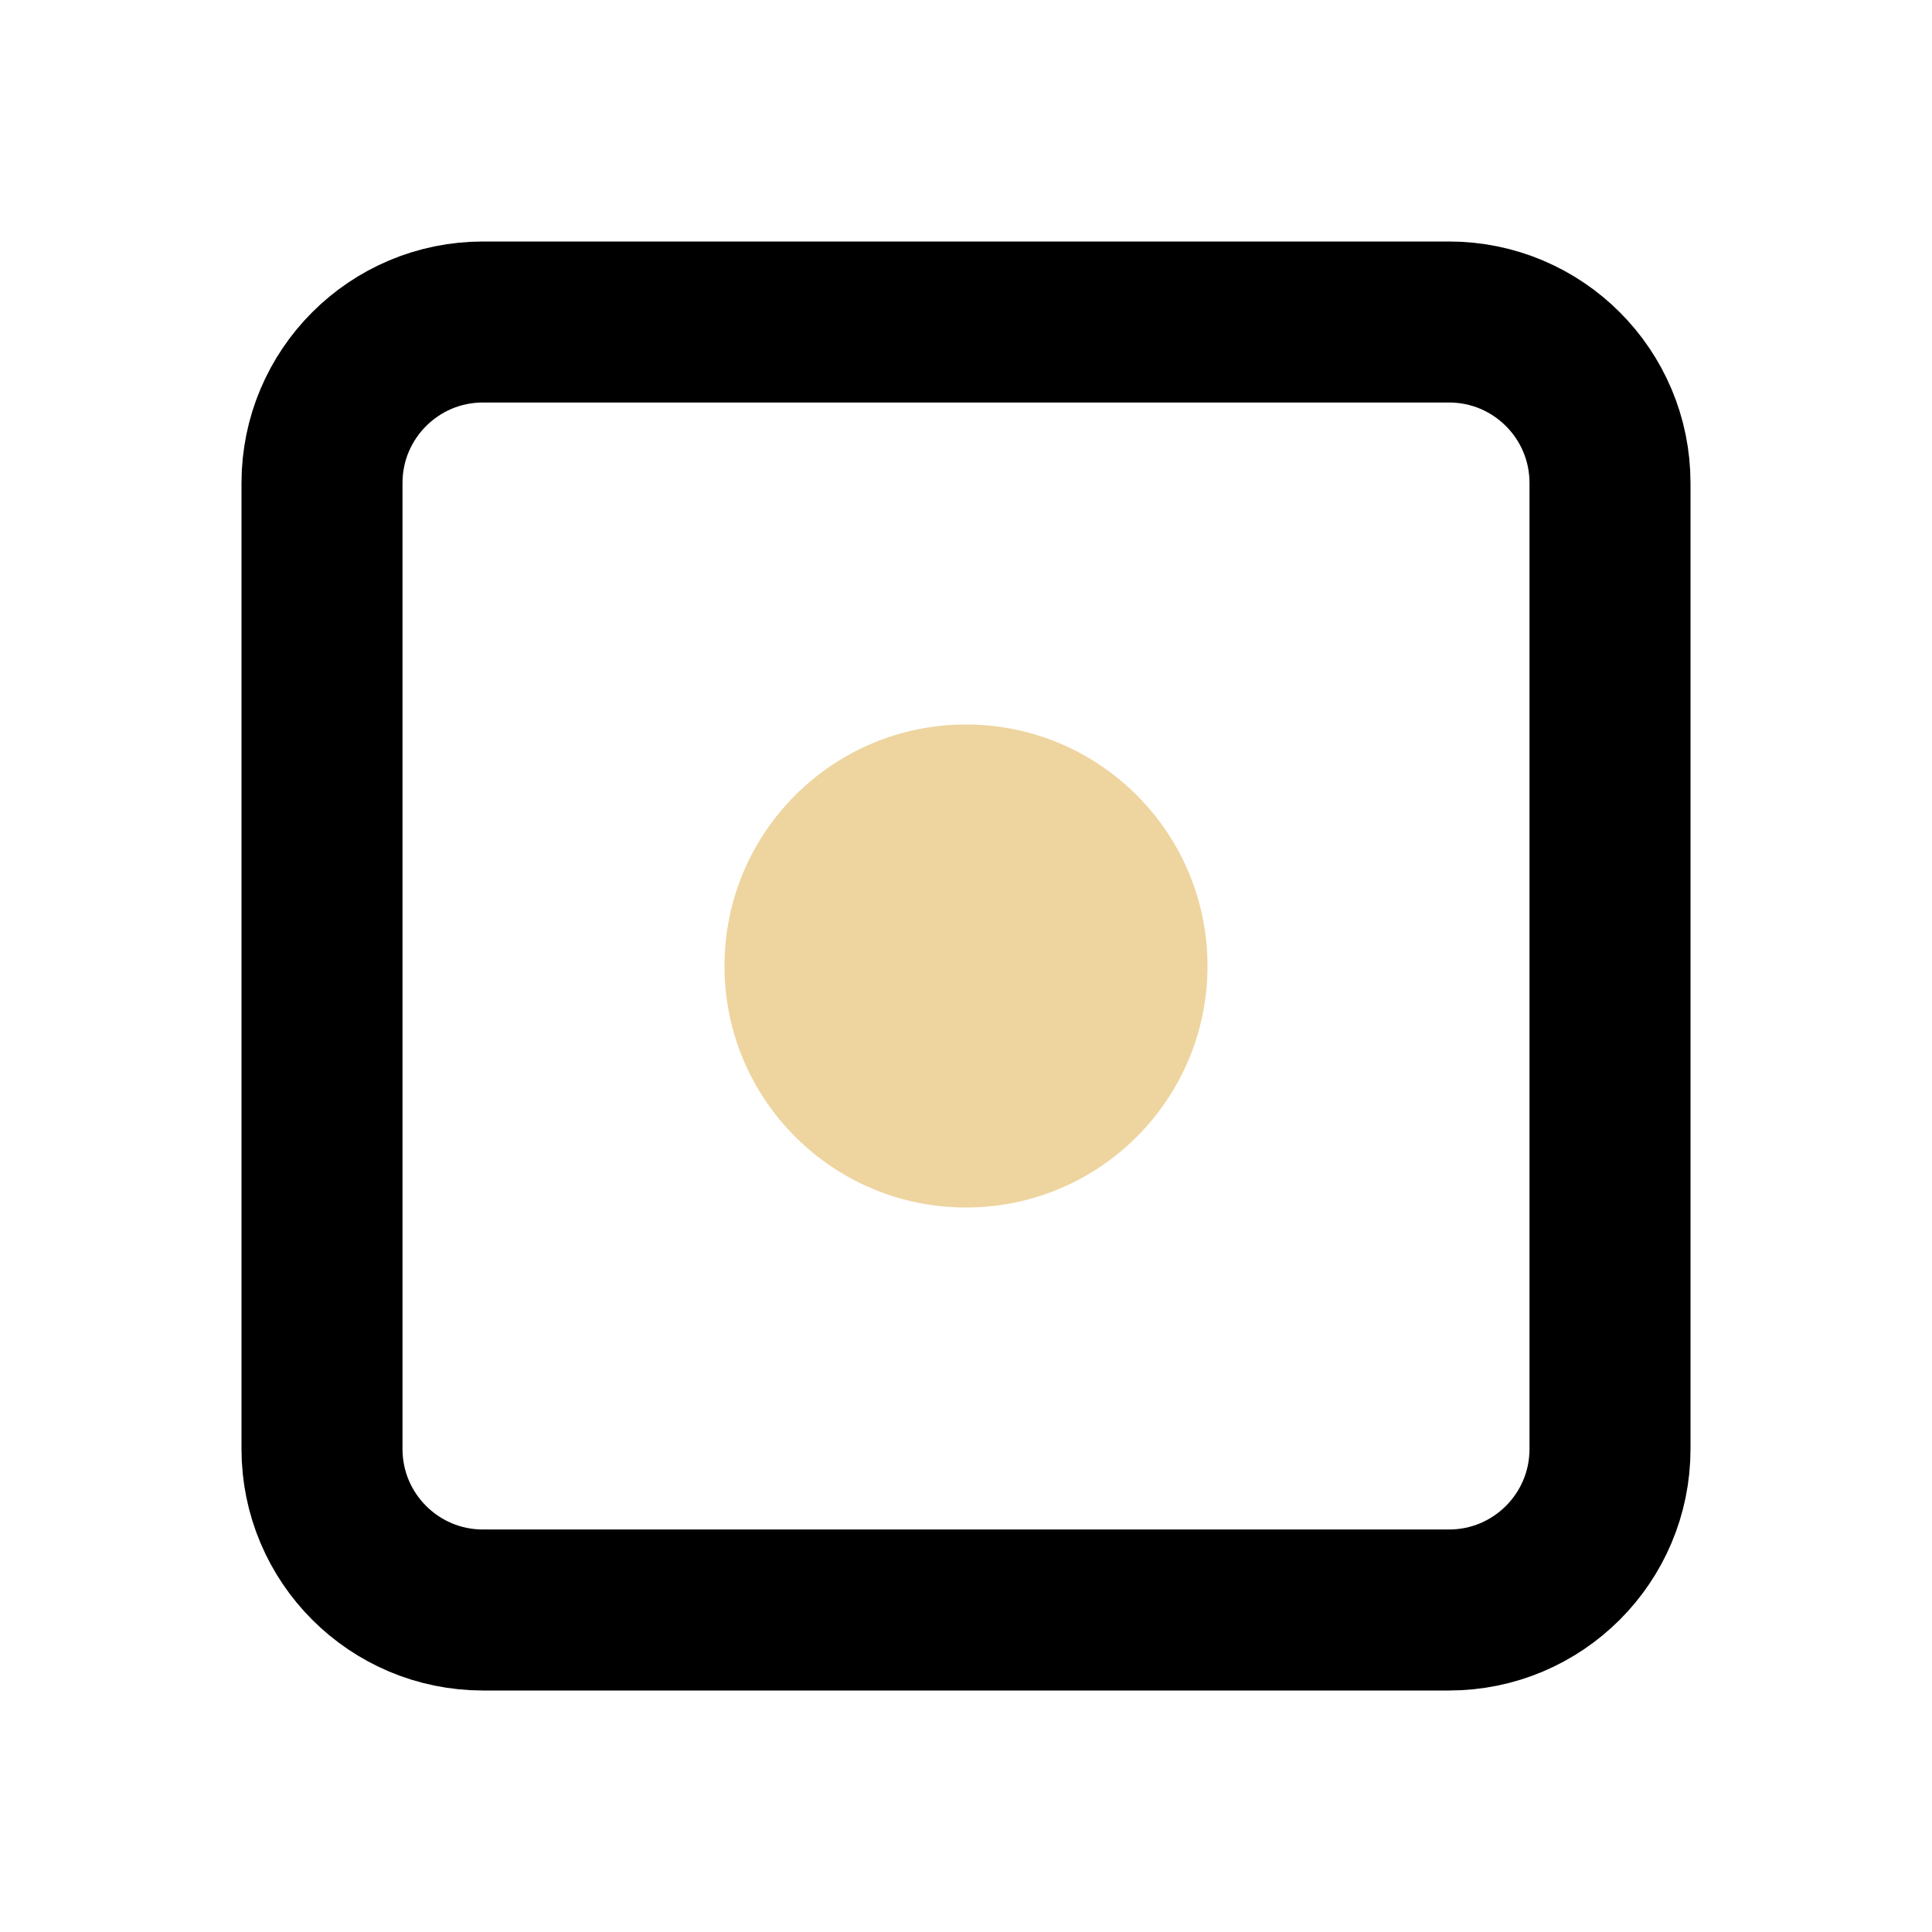
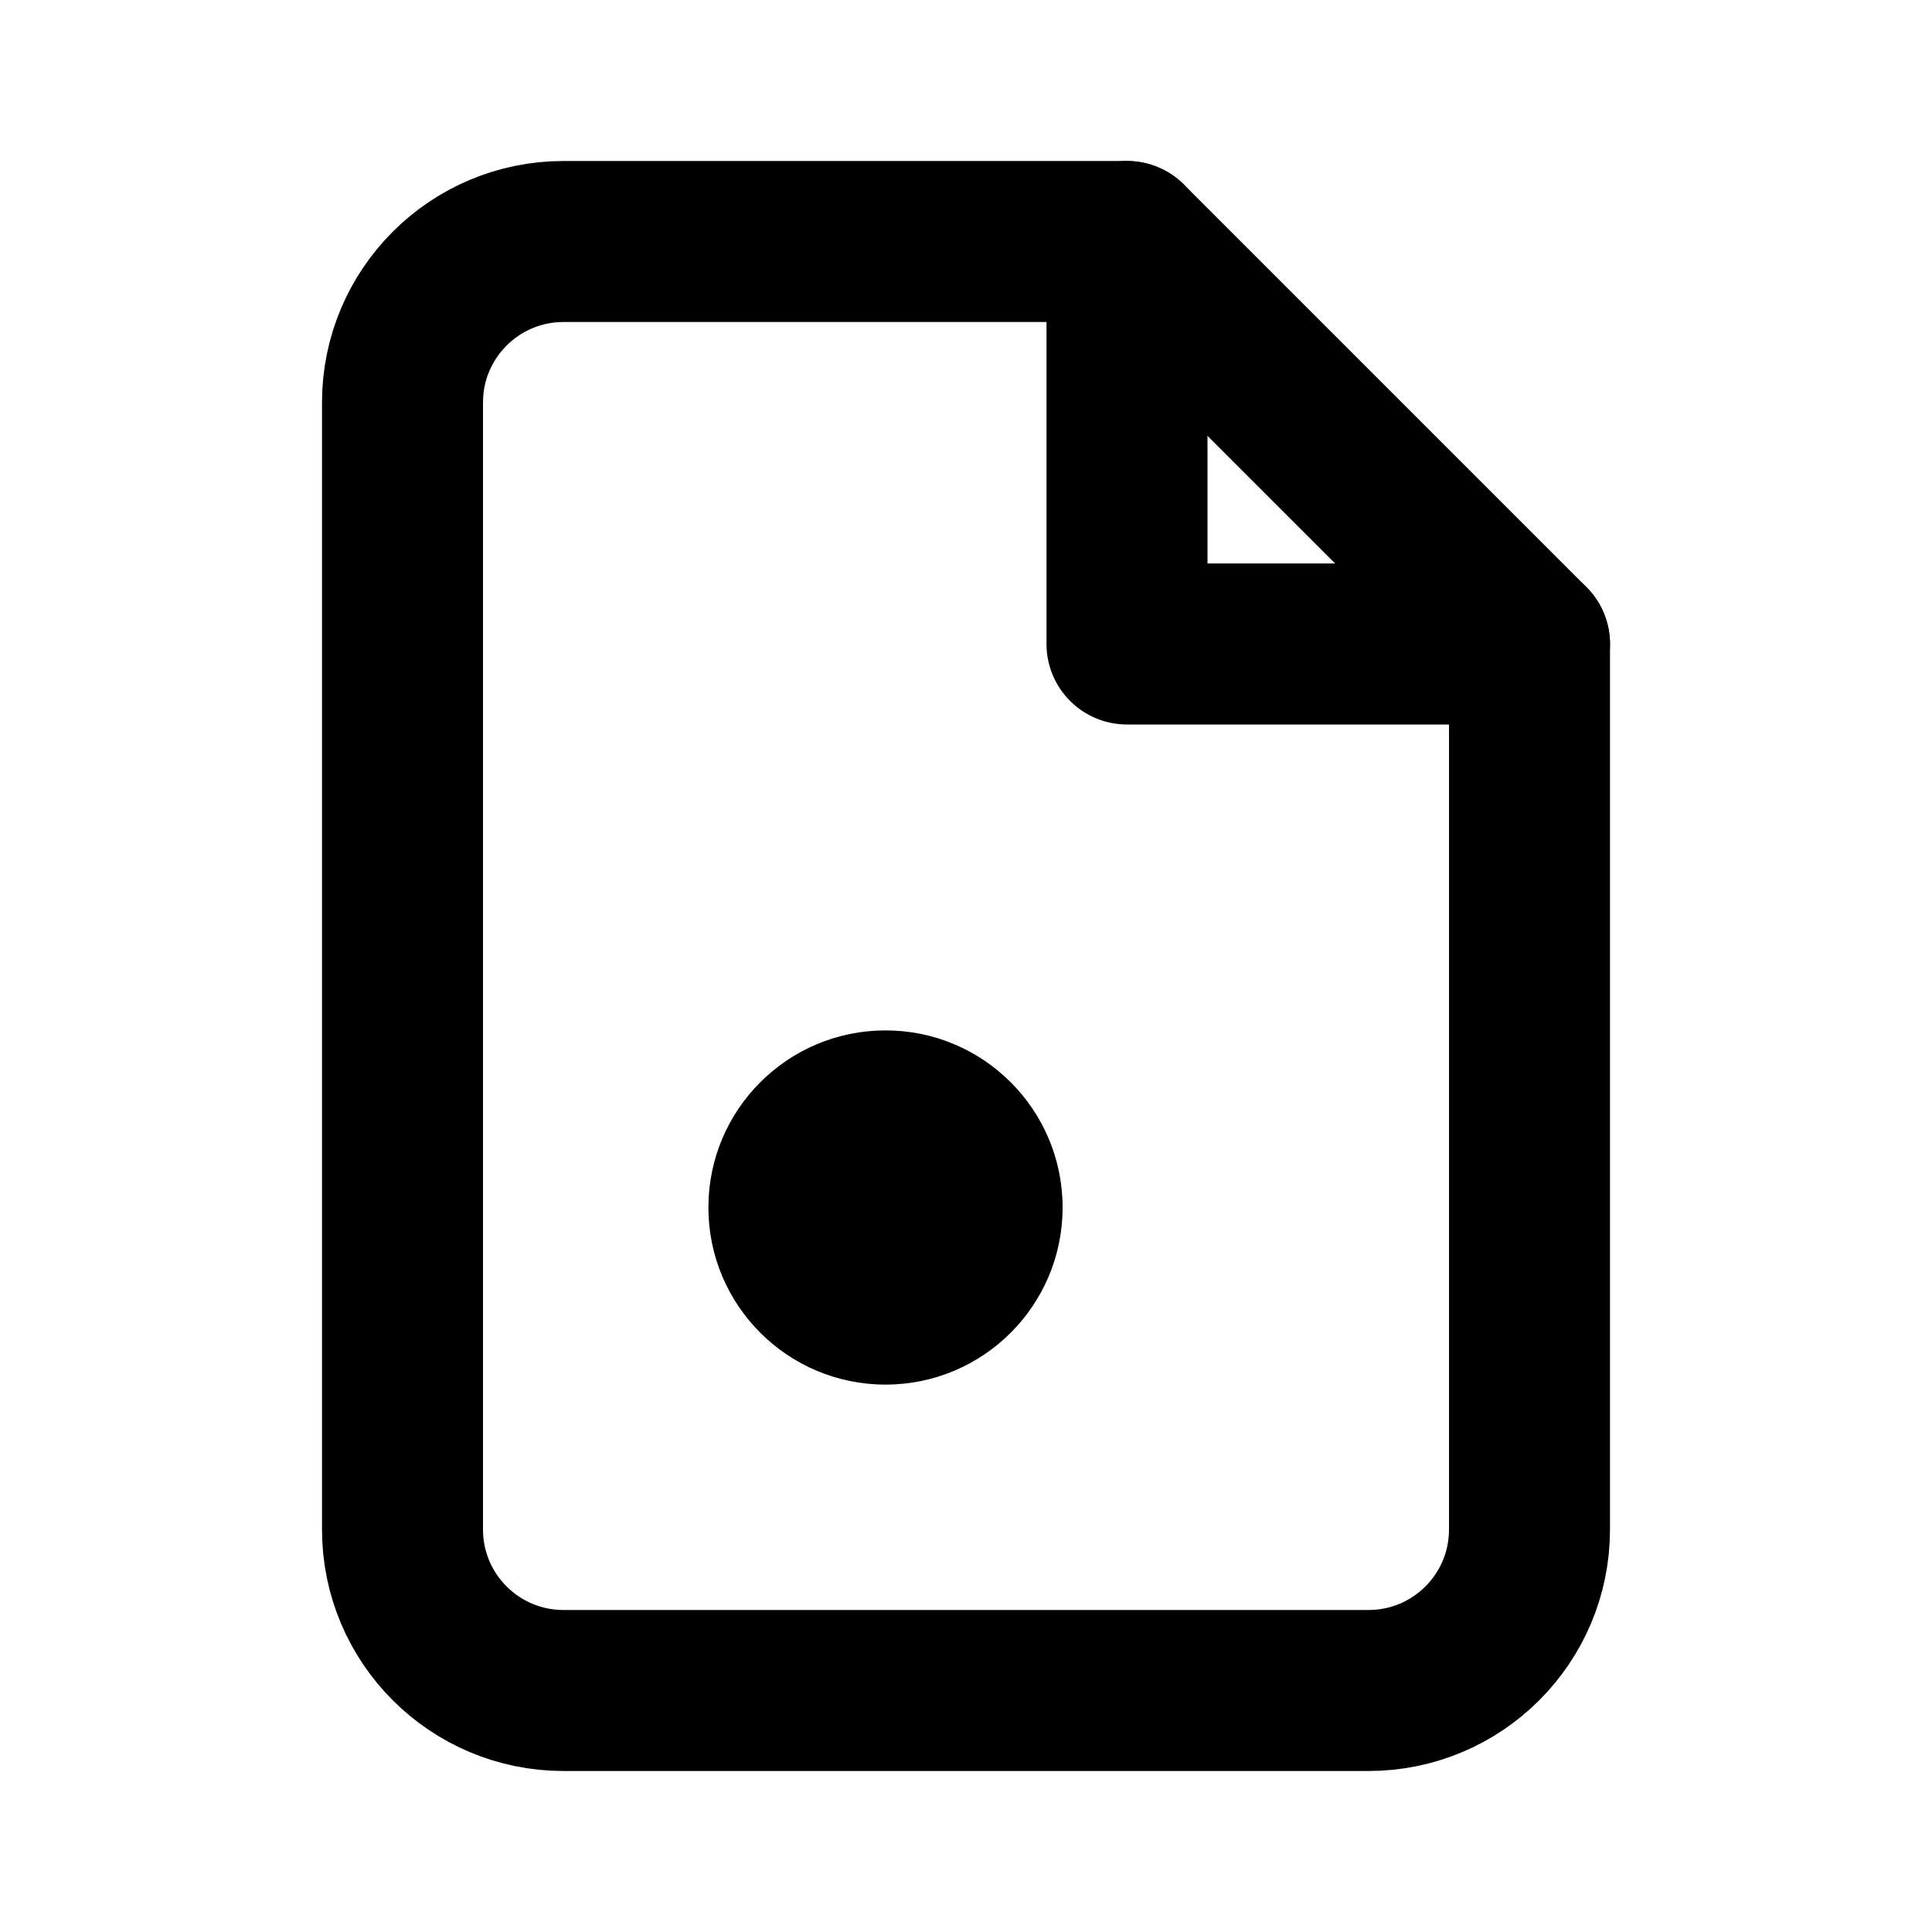
- <svg xmlns="http://www.w3.org/2000/svg" viewBox="0 0 24 24" fill="none" stroke="currentColor" stroke-width="2">
-   <rect x="4" y="4" width="16" height="16" rx="2" />
-   <circle cx="12" cy="12" r="3" fill="#eed49f" stroke="none" />
+ <svg xmlns="http://www.w3.org/2000/svg" viewBox="0 0 24 24" fill="none" stroke="currentColor" stroke-width="2" stroke-linecap="round" stroke-linejoin="round">
+   <path d="M14 3 H7 a2 2 0 0 0 -2 2 v14 a2 2 0 0 0 2 2 h10 a2 2 0 0 0 2 -2 V8 z" />
+   <polyline points="14 3 14 8 19 8" />
+   <circle cx="11" cy="15" r="2.2" fill="currentColor" stroke="none" />
</svg>
